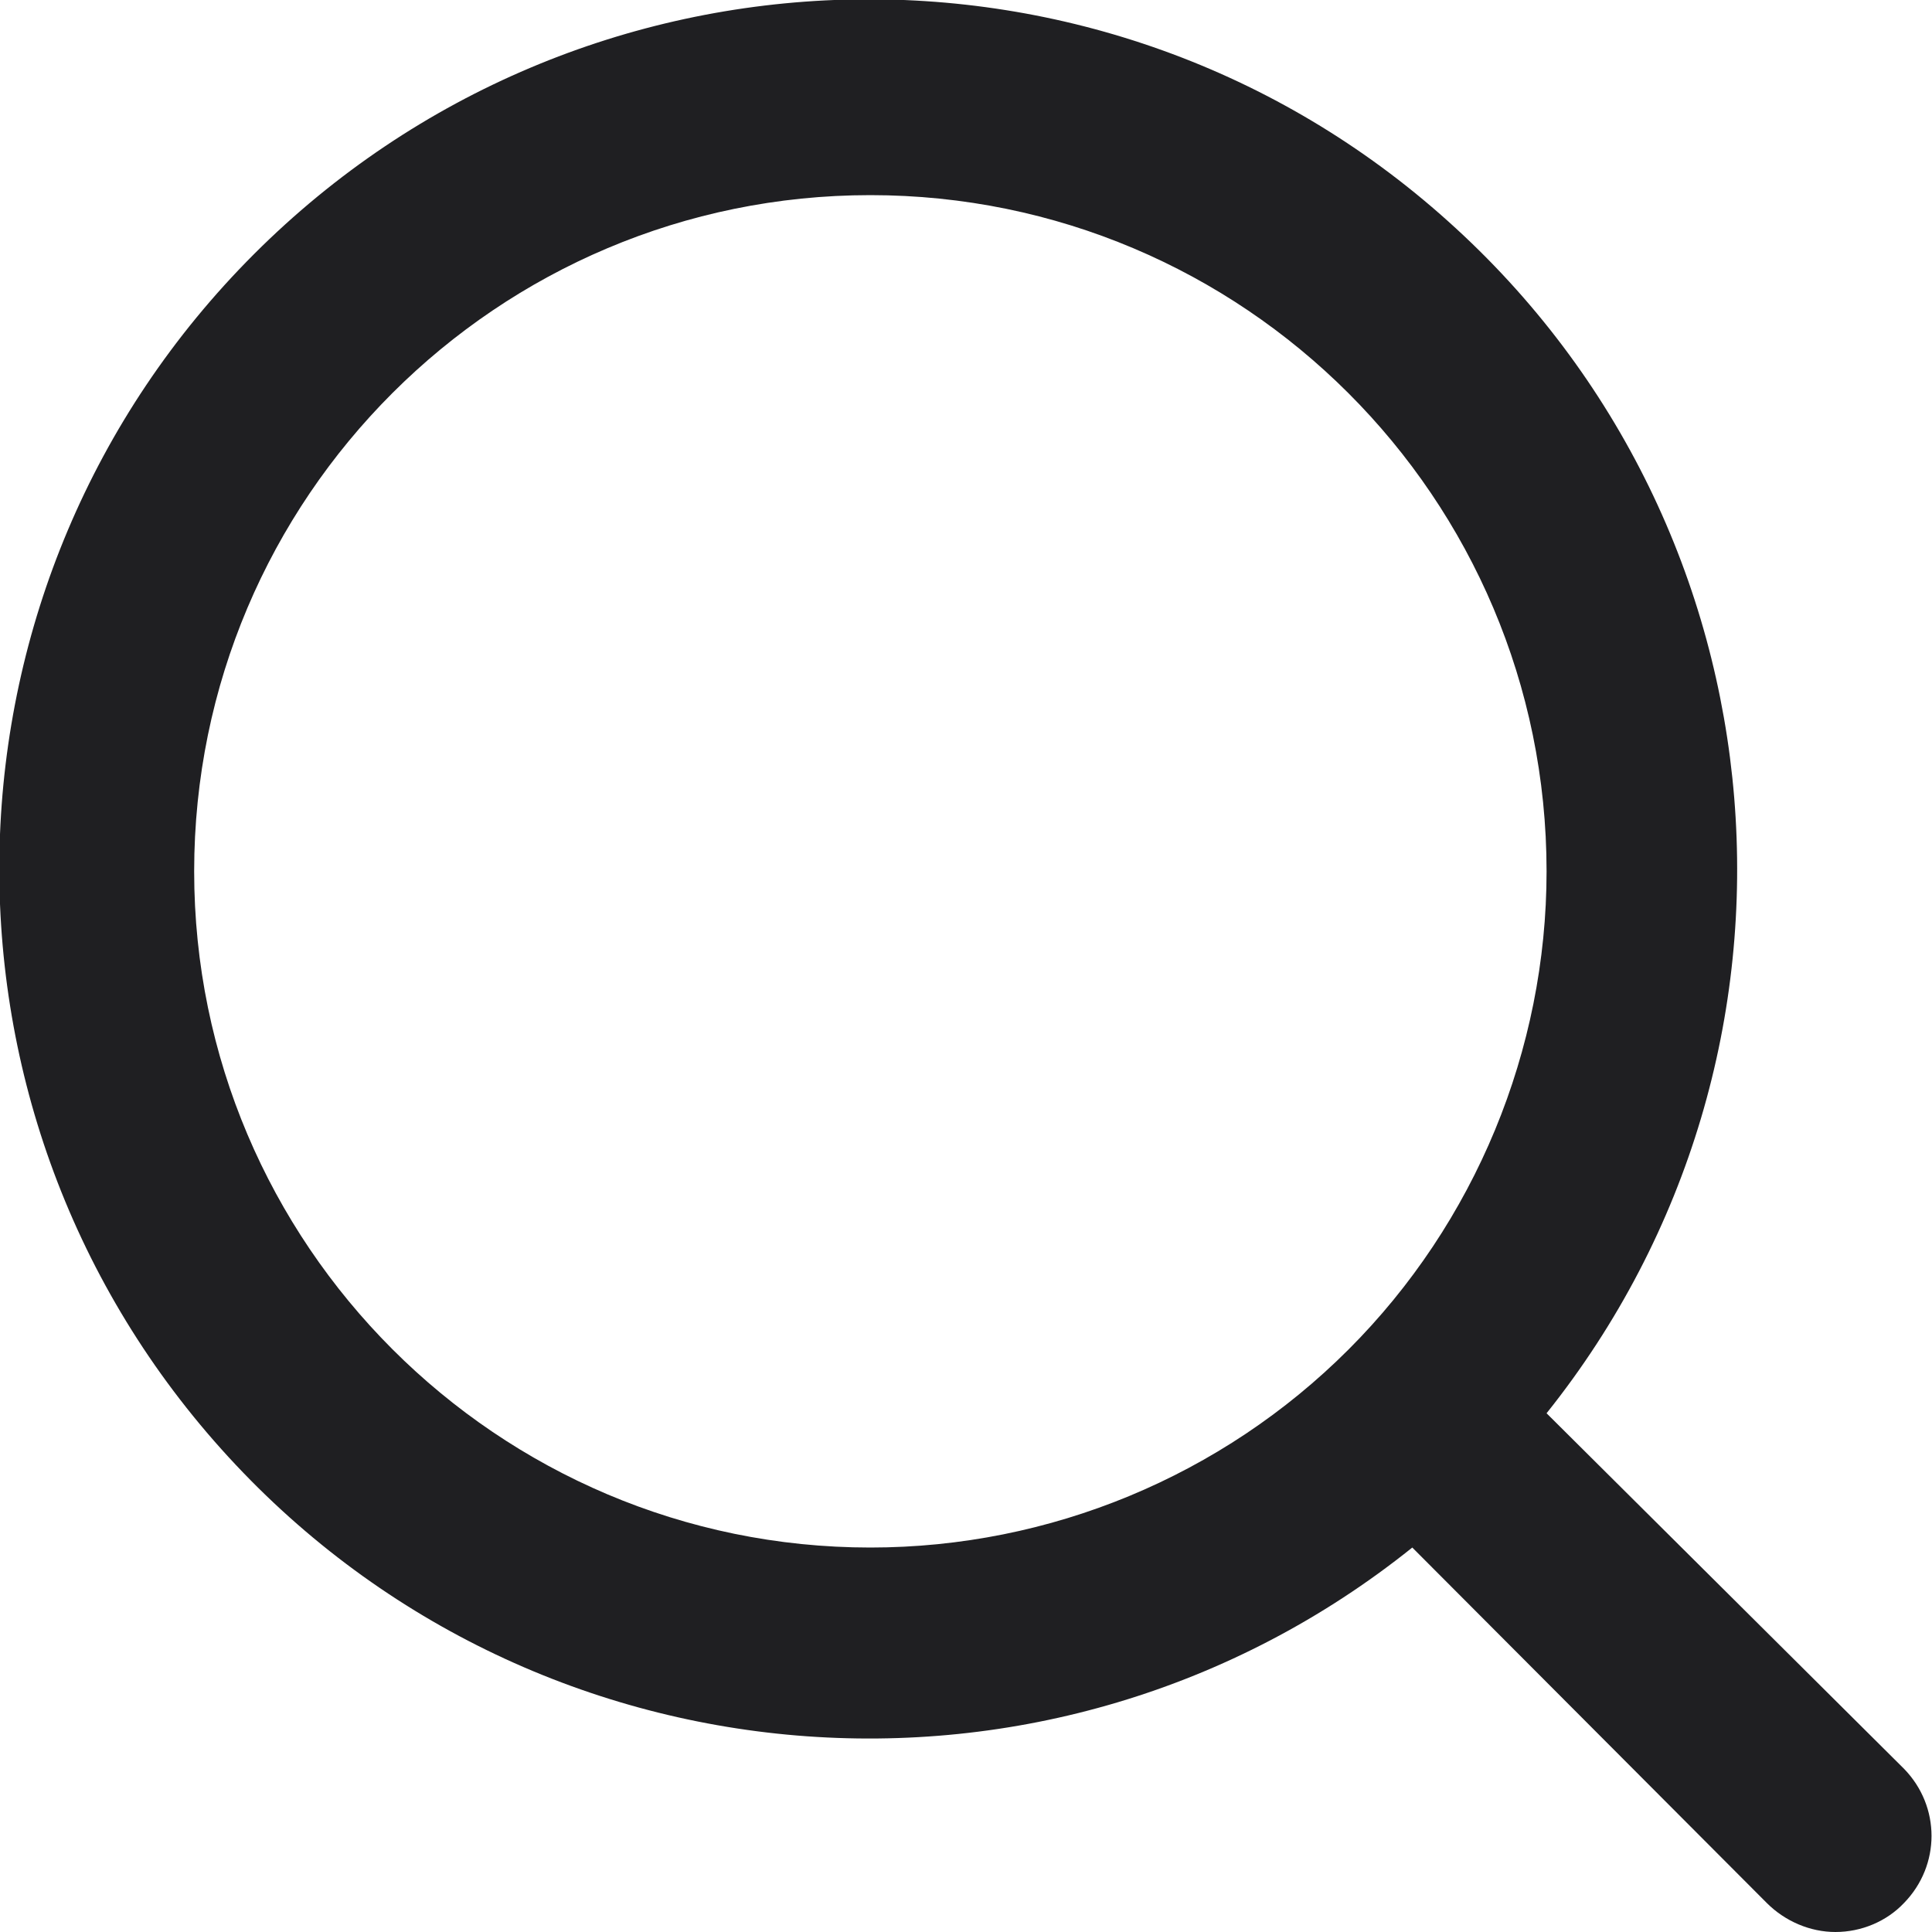
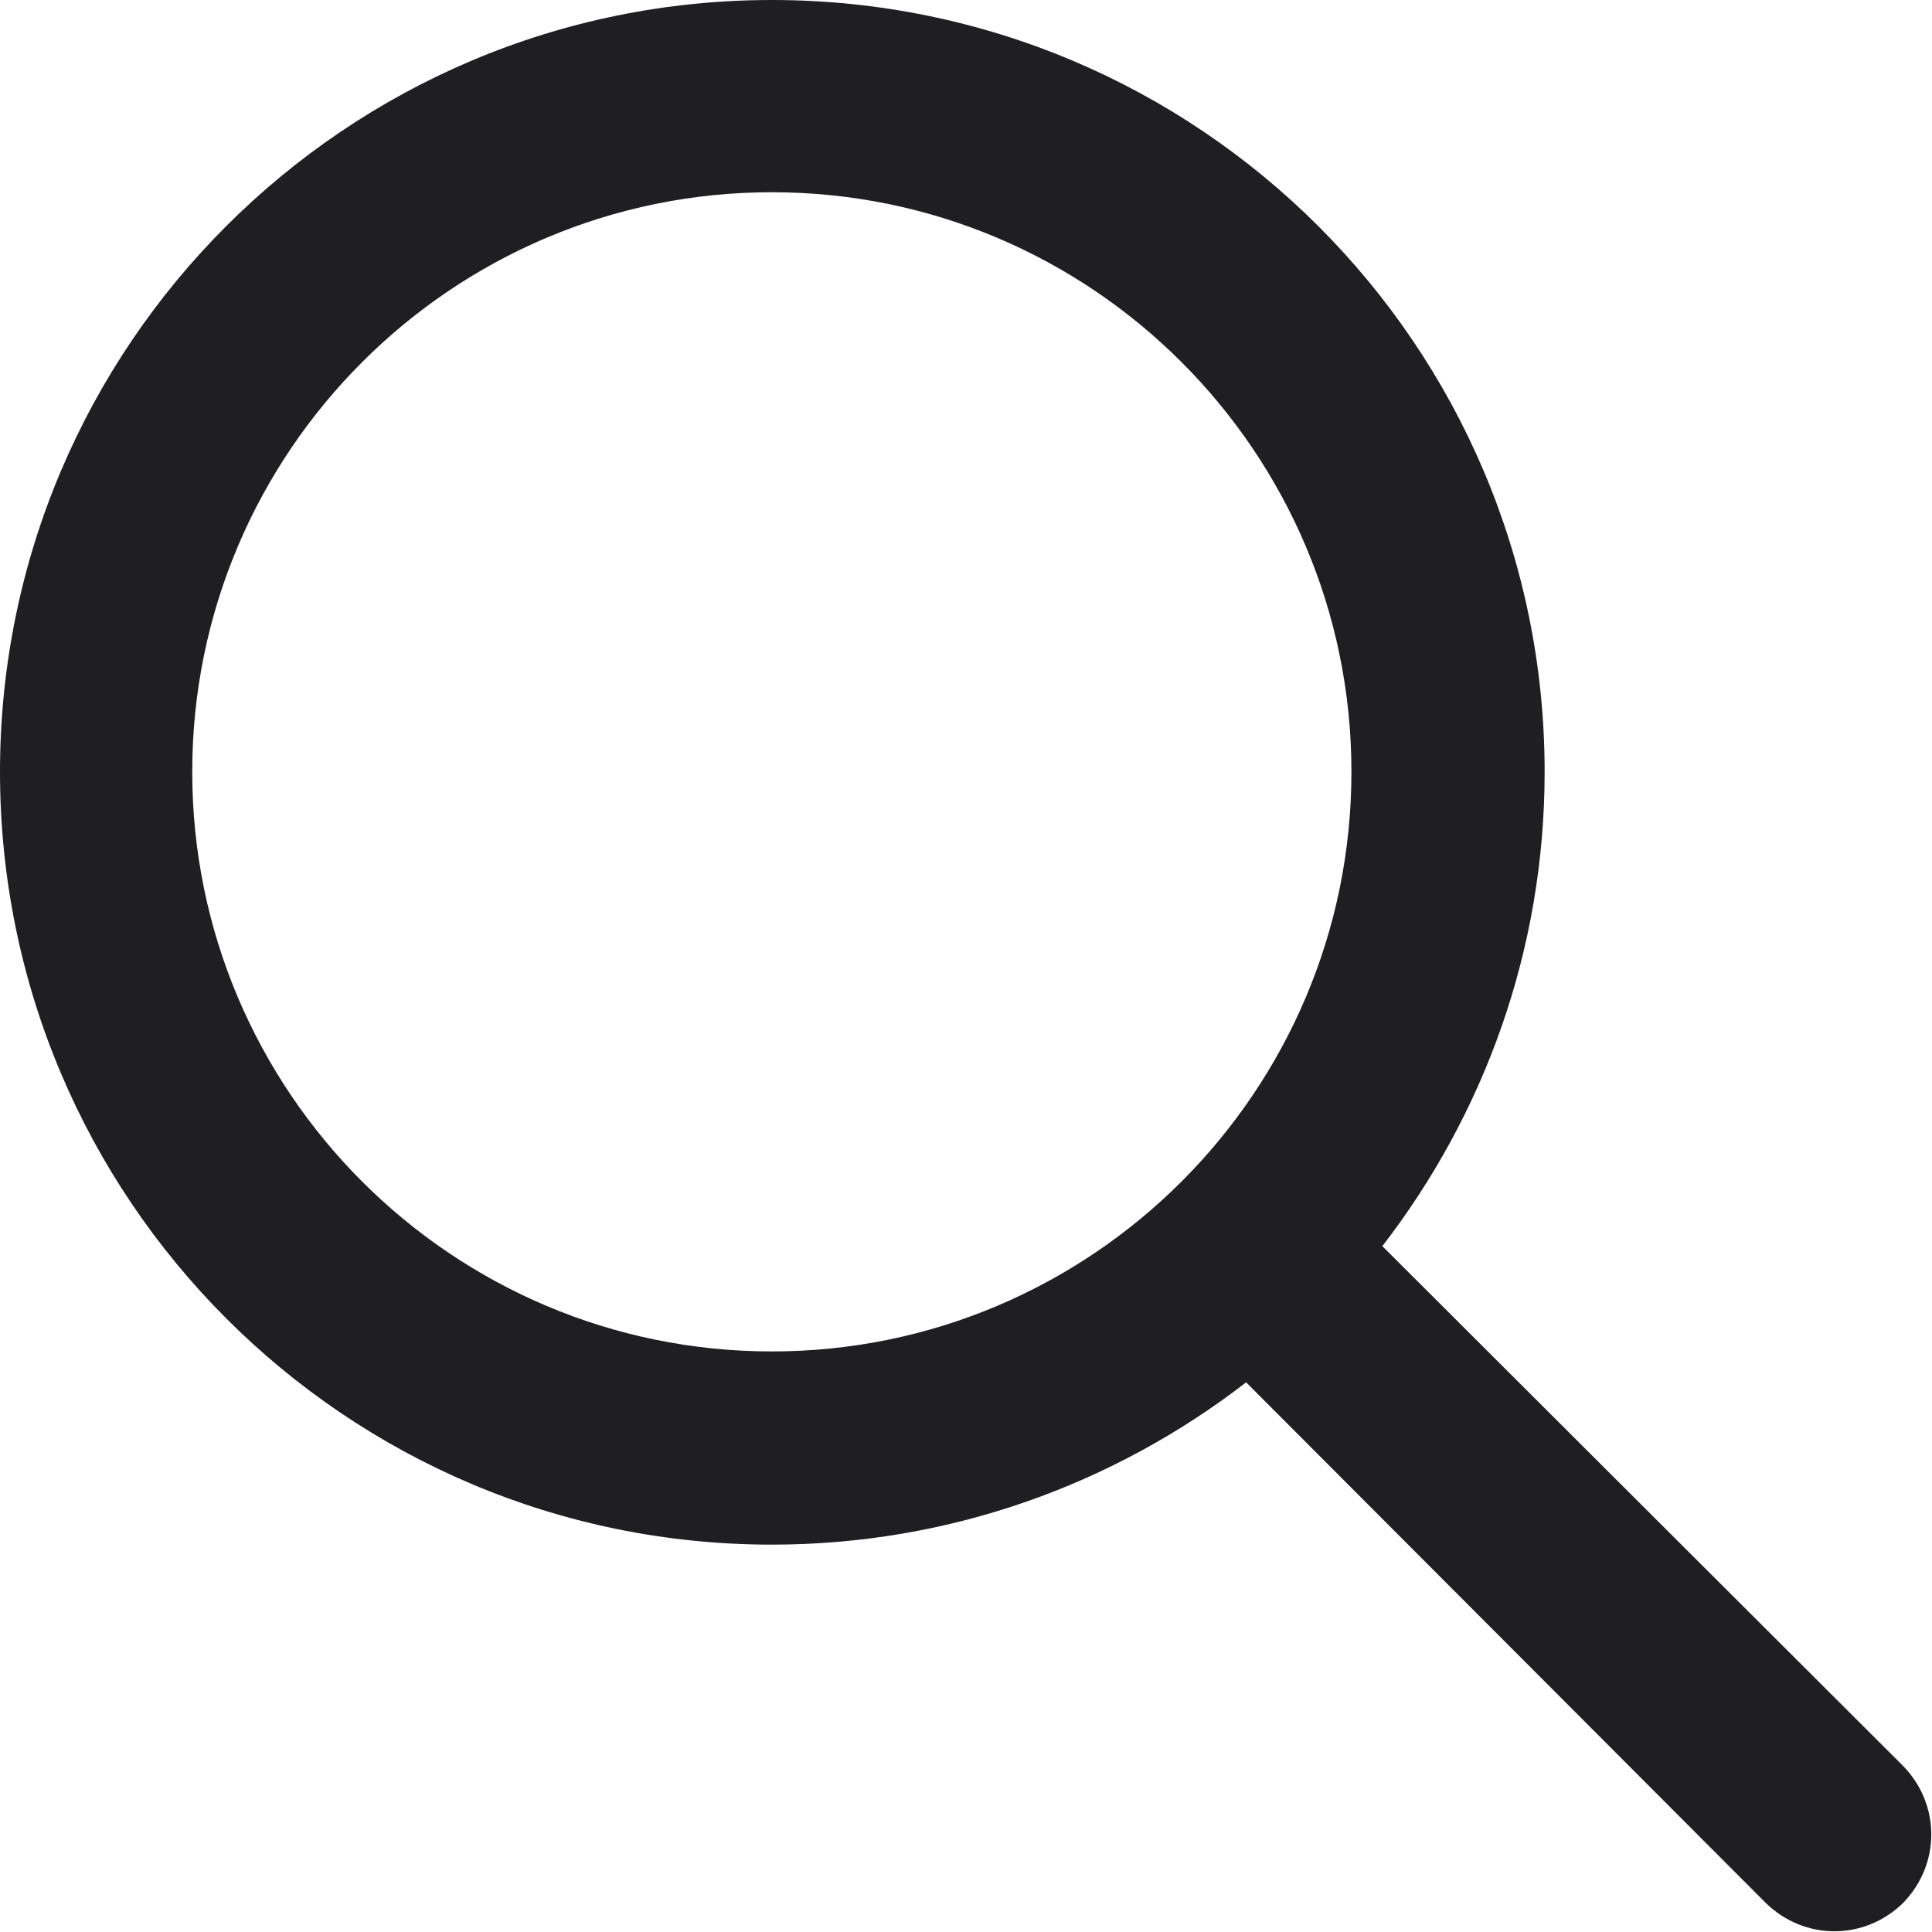
<svg xmlns="http://www.w3.org/2000/svg" width="20" height="20" viewBox="0 0 20 20" fill="none">
  <defs />
-   <path id="Union" d="M16.01 14.63L19.71 18.31C20.09 18.7 20.09 19.31 19.71 19.7C19.53 19.89 19.27 20 19 20C18.74 20 18.48 19.89 18.29 19.7L14.62 16.02C10.89 19.01 5.48 18.56 2.29 15C-0.9 11.44 -0.75 6.01 2.63 2.63C6.01 -0.75 11.44 -0.9 14.99 2.29C18.55 5.48 18.99 10.9 16.01 14.63ZM2.01 9.02C2.01 12.88 5.15 16.02 9.01 16.02C10.87 16.02 12.65 15.28 13.96 13.97C15.27 12.66 16.01 10.87 16.01 9.02C16.01 5.15 12.87 2.02 9.01 2.02C5.15 2.02 2.01 5.15 2.01 9.02Z" fill="#1F1F22" fill-opacity="1" fill-rule="evenodd" />
+   <path id="Union" d="M12.9 14.31C11.54 15.36 9.84 15.99 7.99 15.99C3.58 15.99 0 12.41 0 7.99C0 3.58 3.58 0 7.99 0C12.41 0 15.99 3.58 15.99 7.99C15.99 9.84 15.36 11.54 14.31 12.9L19.7 18.28C20.09 18.68 20.09 19.3 19.7 19.7C19.3 20.09 18.68 20.09 18.28 19.7L12.9 14.31ZM13.99 7.99C13.99 11.3 11.3 13.99 7.99 13.99C4.68 13.99 1.99 11.3 1.99 7.99C1.99 4.68 4.68 1.99 7.99 1.99C11.3 1.99 13.99 4.68 13.99 7.99Z" fill="#1F1F22" fill-opacity="1" fill-rule="evenodd" />
</svg>
